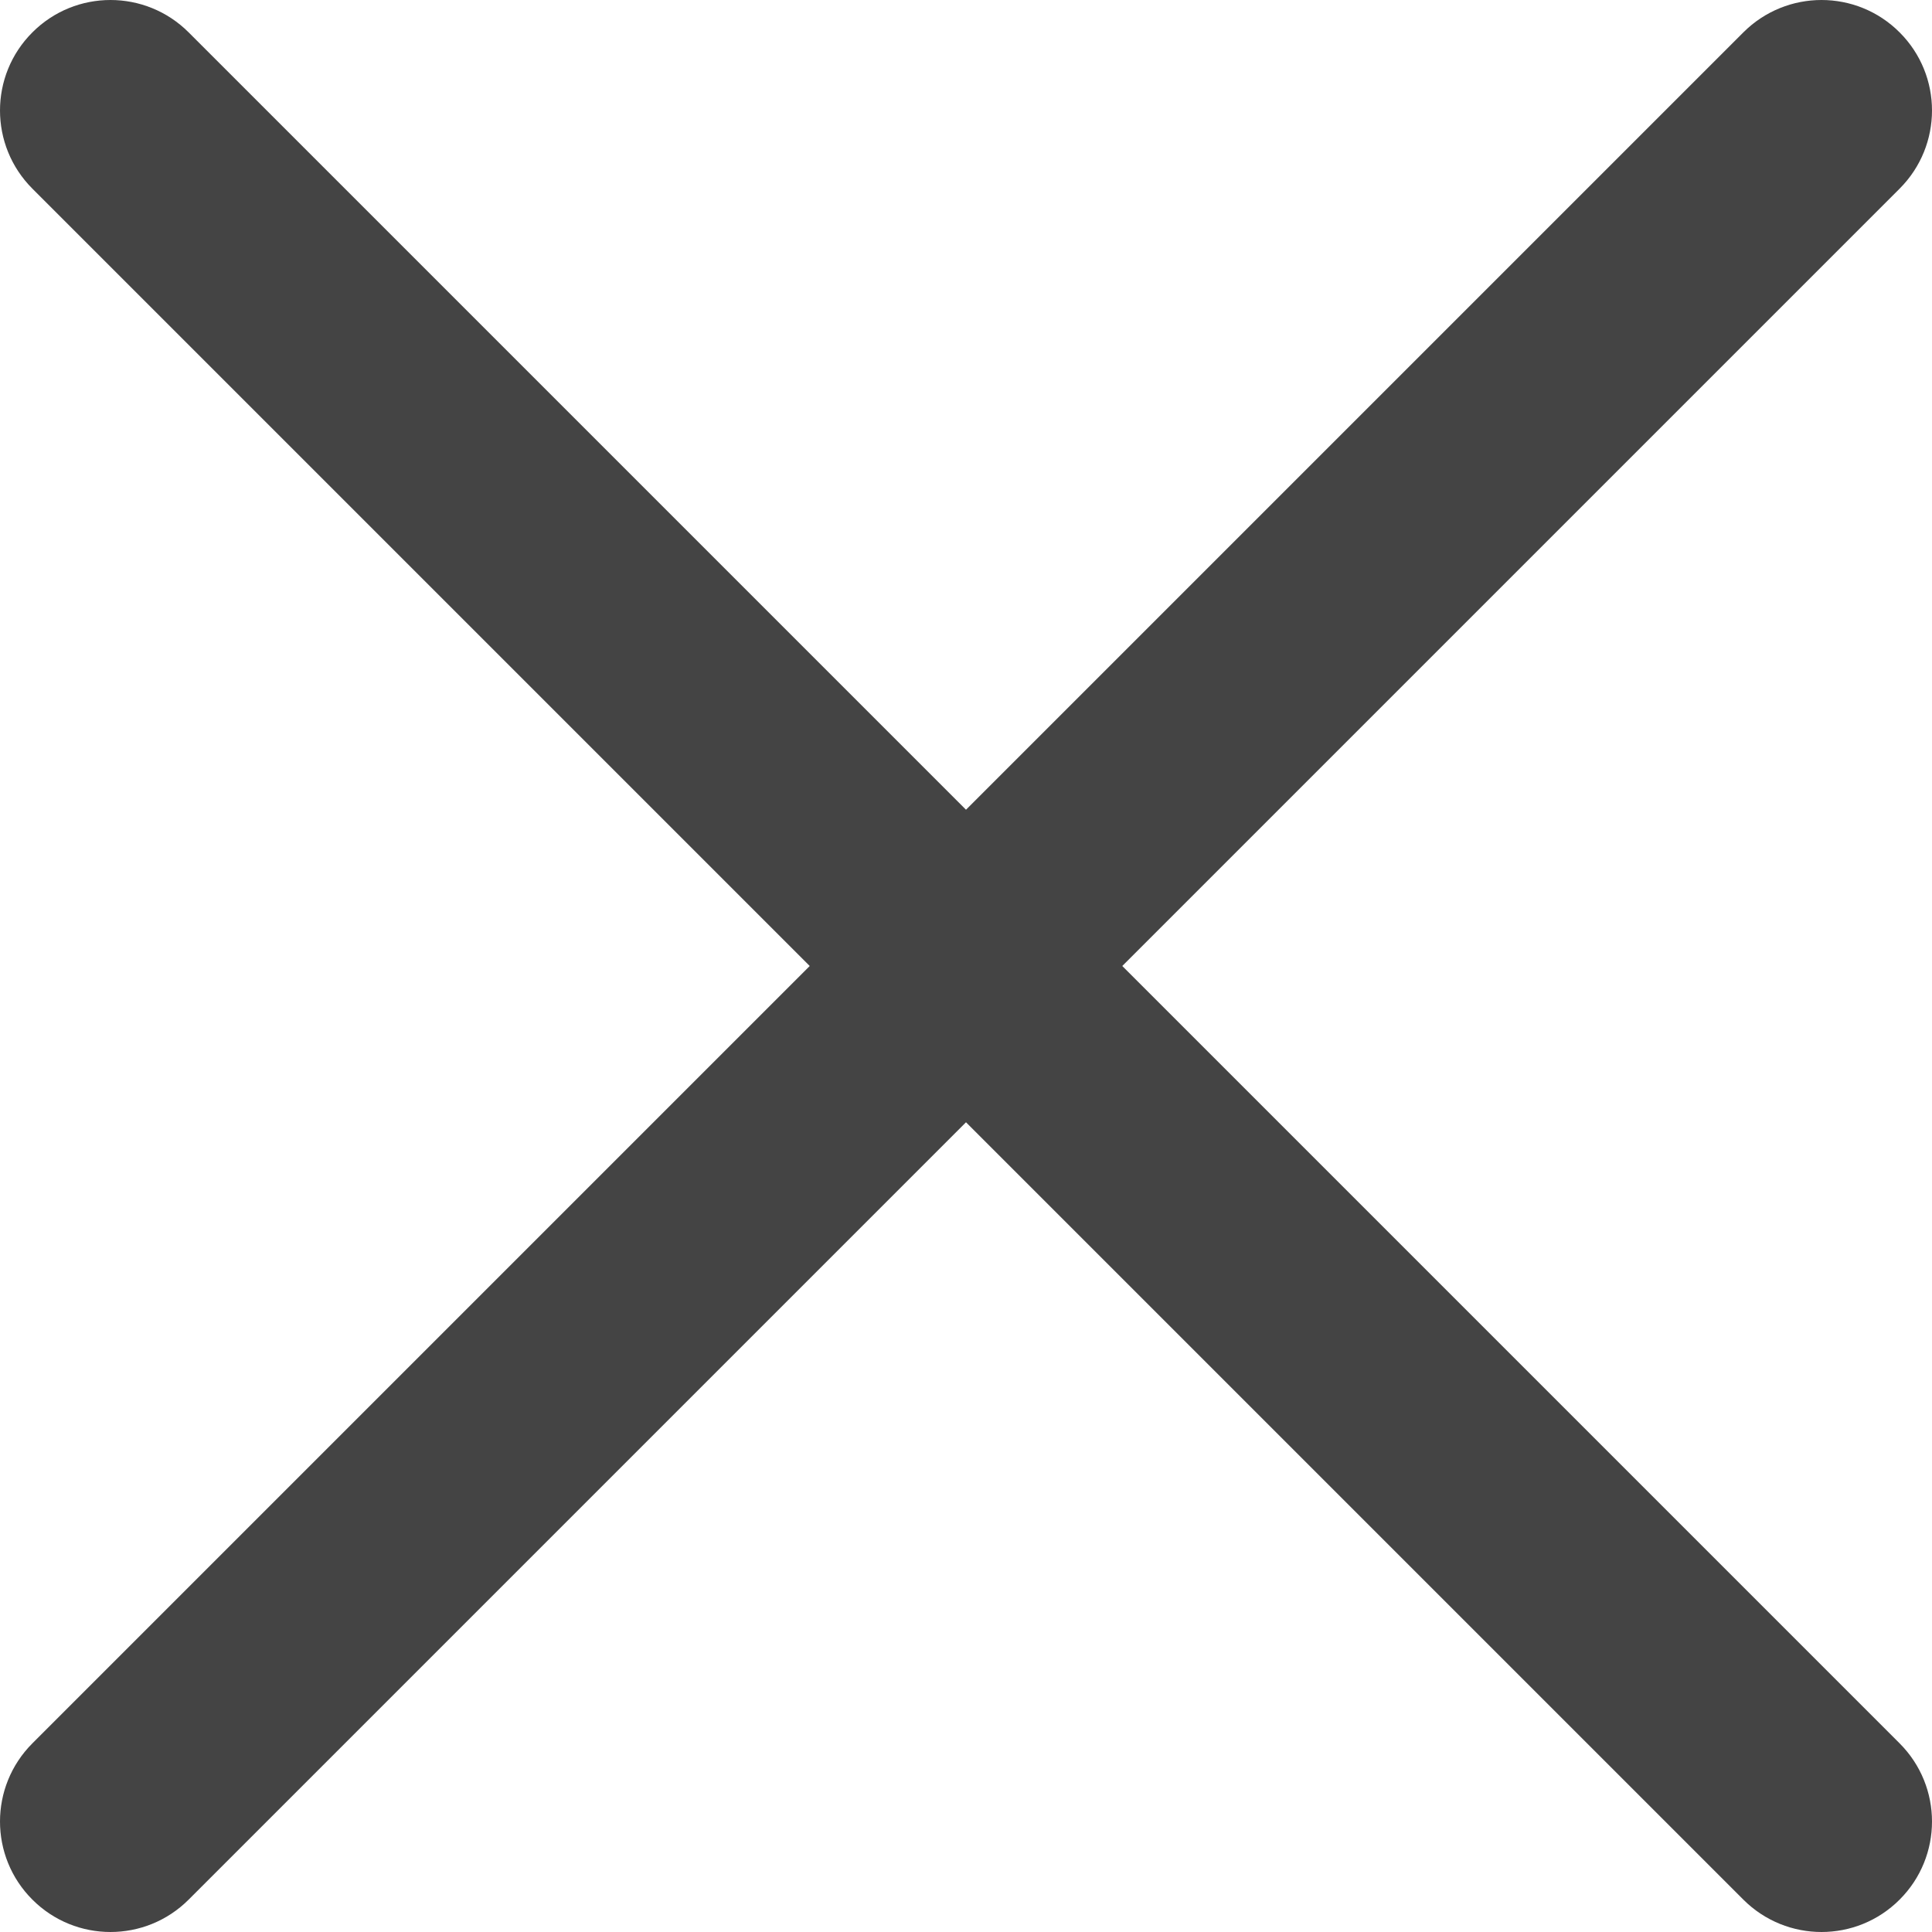
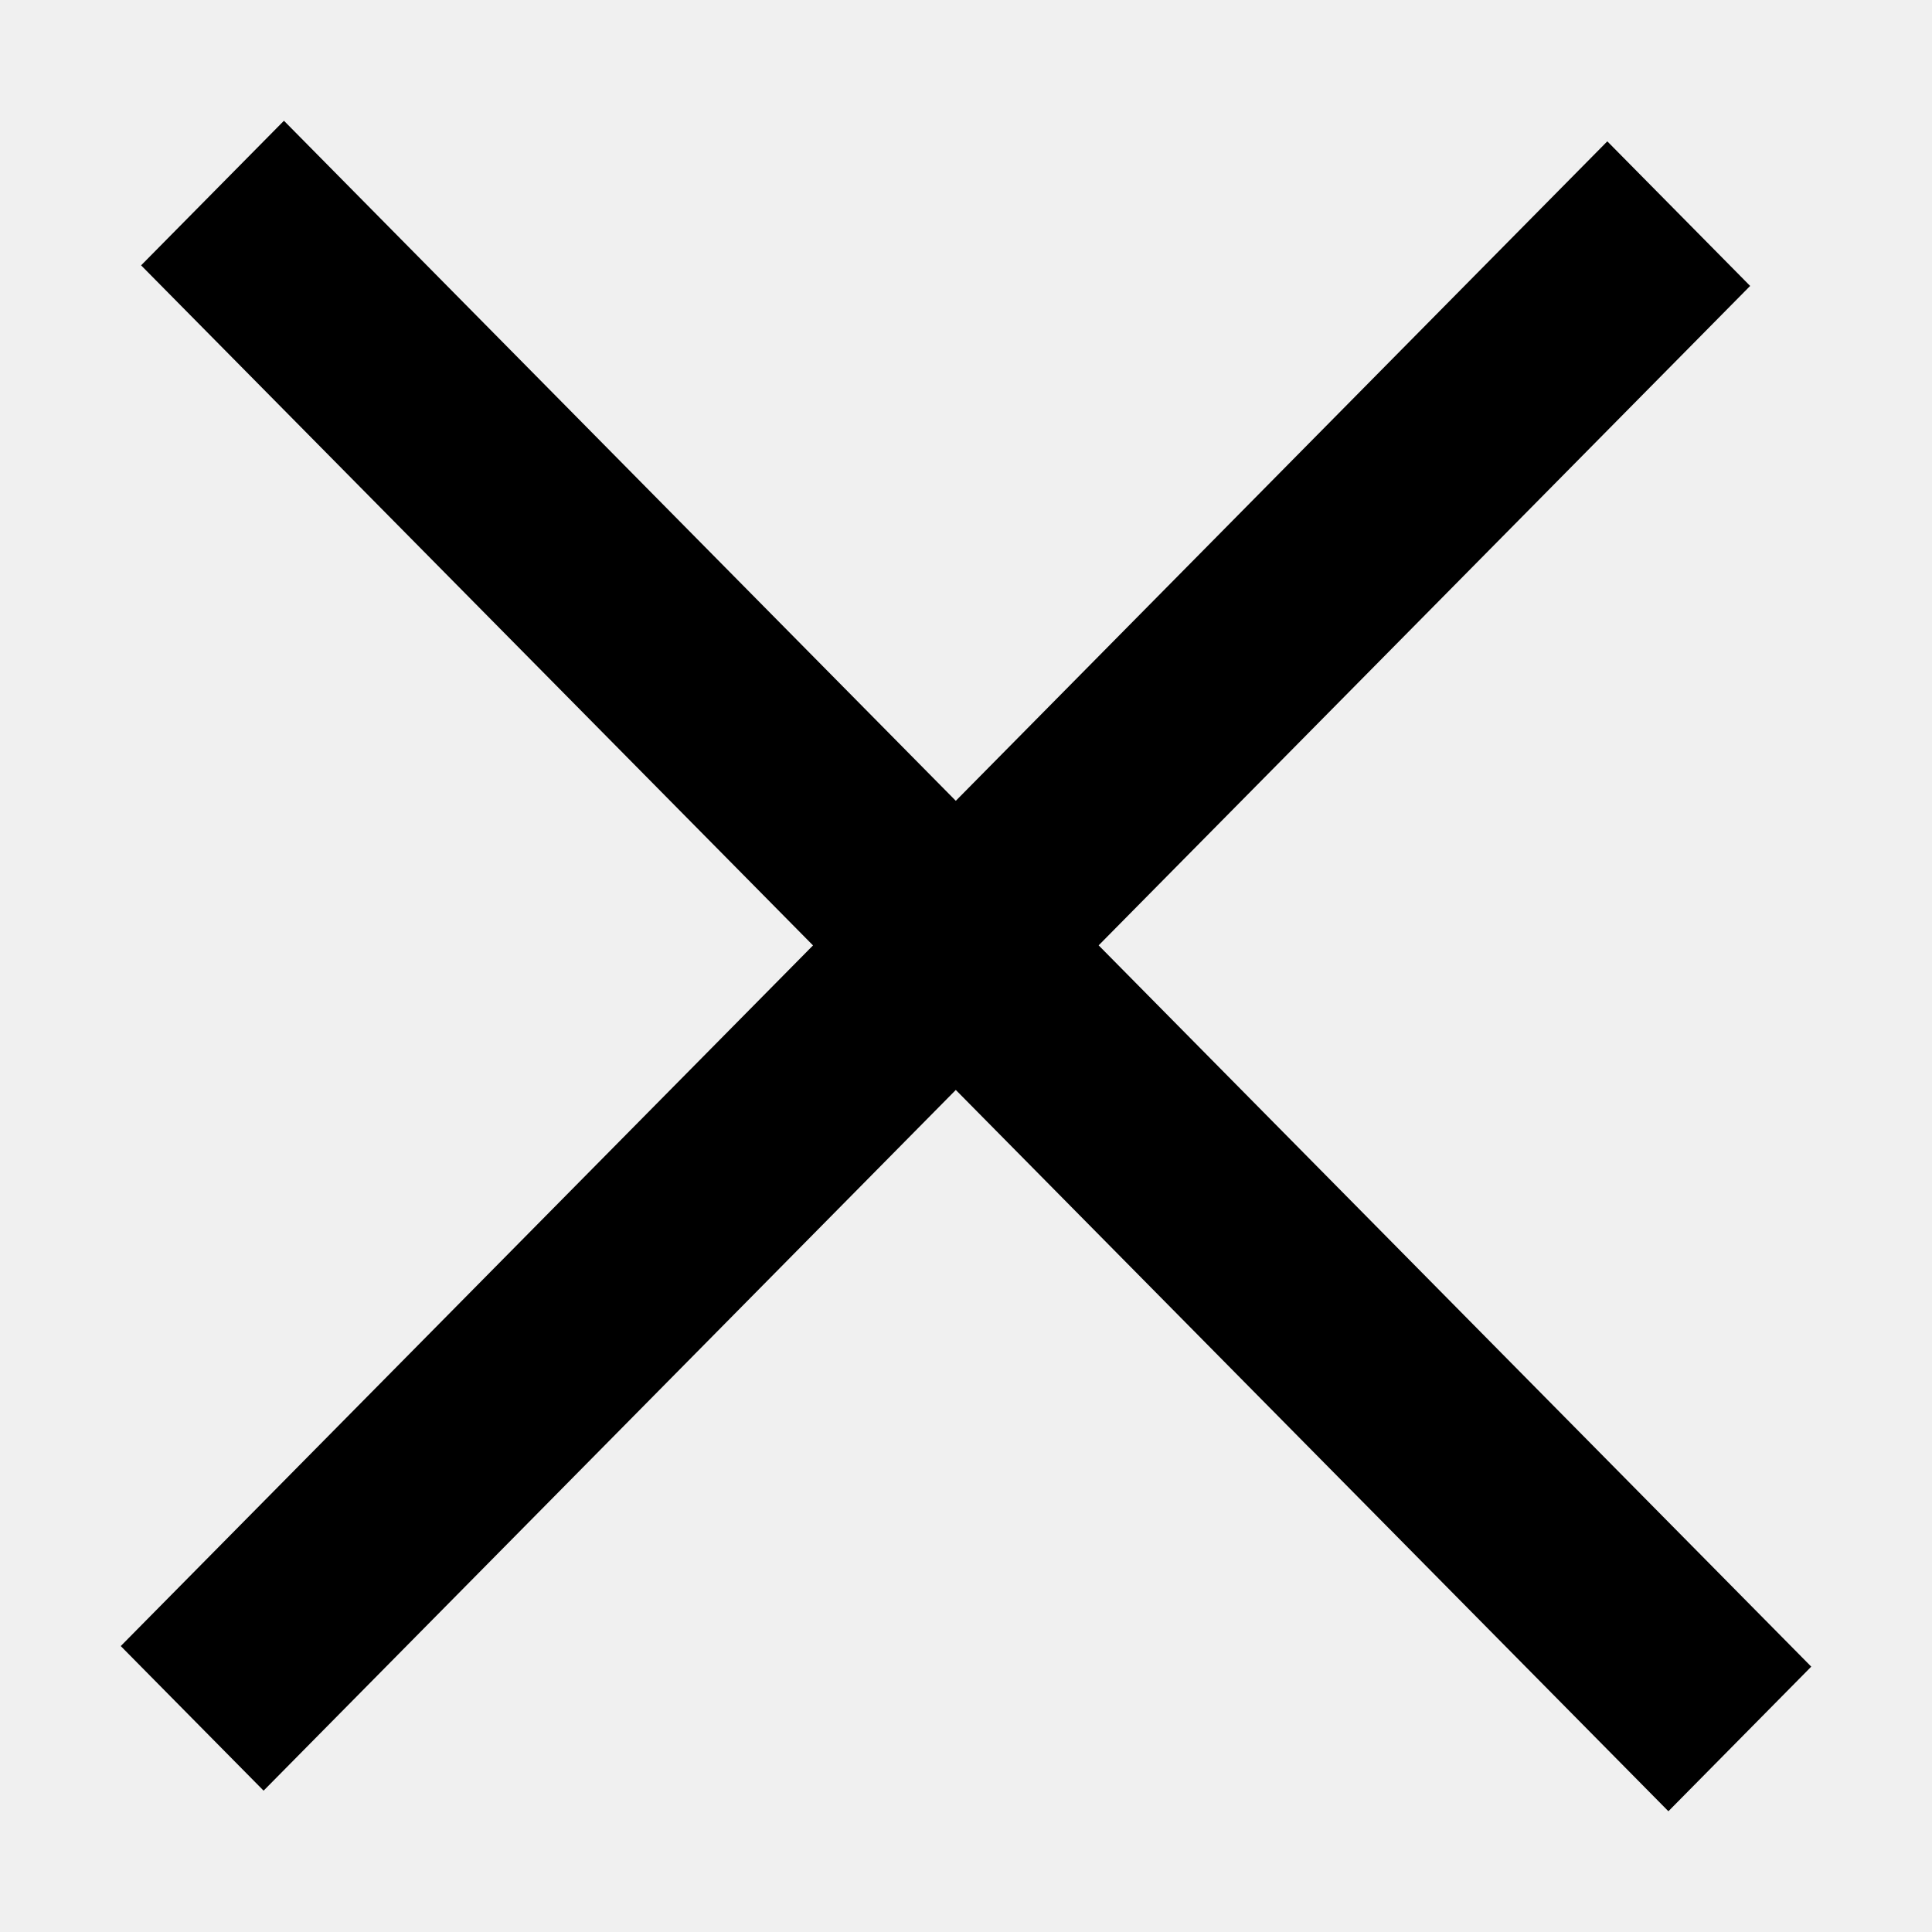
- <svg xmlns="http://www.w3.org/2000/svg" xmlns:xlink="http://www.w3.org/1999/xlink" width="17px" height="17px" viewBox="0 0 17 17" version="1.1">
-   <defs>
-     <rect id="path-1" x="0" y="0" width="353" height="327" />
-     <filter x="-1.7%" y="-1.8%" width="103.4%" height="103.7%" filterUnits="objectBoundingBox" id="filter-2">
-       <feOffset dx="0" dy="0" in="SourceAlpha" result="shadowOffsetOuter1" />
-       <feGaussianBlur stdDeviation="2" in="shadowOffsetOuter1" result="shadowBlurOuter1" />
-       <feColorMatrix values="0 0 0 0 0   0 0 0 0 0   0 0 0 0 0  0 0 0 0.5 0" type="matrix" in="shadowBlurOuter1" />
-     </filter>
-   </defs>
-   <g id="03_01_Mypage_Account(User)" stroke="none" stroke-width="1" fill="none" fill-rule="evenodd">
-     <g id="03_Mypage_Account(User)05" transform="translate(-323, -458)">
-       <rect fill="#FFFFFF" x="0" y="0" width="360" height="1207" />
-       <rect id="Rectangle" fill="#000000" opacity="0.5" x="0" y="0" width="360" height="1207" />
-       <g id="popup" transform="translate(4, 440)">
-         <g id="Rectangle">
-           <use fill="black" fill-opacity="1" filter="url(#filter-2)" xlink:href="#path-1" />
-           <use fill="#FFFFFF" fill-rule="evenodd" xlink:href="#path-1" />
-         </g>
-         <g id="popup/p/title/default">
-           <rect id="bg" fill="#FFFFFF" x="0" y="0" width="353" height="54" rx="2" />
-           <path d="M320.66,18.285 L327.5,25.125 L334.34,18.285 C334.72,17.905 335.336,17.905 335.715,18.285 C336.095,18.664 336.095,19.28 335.715,19.66 L328.875,26.5 L335.715,33.34 C336.095,33.72 336.095,34.336 335.715,34.715 C335.336,35.095 334.72,35.095 334.34,34.715 L327.5,27.875 L320.66,34.715 C320.28,35.095 319.664,35.095 319.285,34.715 C318.905,34.336 318.905,33.72 319.285,33.34 L326.125,26.5 L319.285,19.66 C318.905,19.28 318.905,18.664 319.285,18.285 C319.664,17.905 320.28,17.905 320.66,18.285 Z" id="Combined-shape-5032" fill="#444444" />
-         </g>
-       </g>
-     </g>
+ <svg xmlns="http://www.w3.org/2000/svg" width="32px" height="32px" viewBox="0 0 32 32" version="1.1">
+   <g id="Icon/close" stroke="none" stroke-width="1" fill="none" fill-rule="evenodd">
+     <rect id="Rectangle" fill="#D8D8D8" opacity="0" x="0" y="0" width="32" height="32" />
+     <polygon id="Path" fill="#000000" points="4.703 2 15.831 13.264 26.622 2.341 28.988 4.736 18.197 15.658 30 27.605 27.634 30 15.831 18.053 4.366 29.659 2 27.264 13.466 15.659 2.337 4.395" />
  </g>
</svg>
